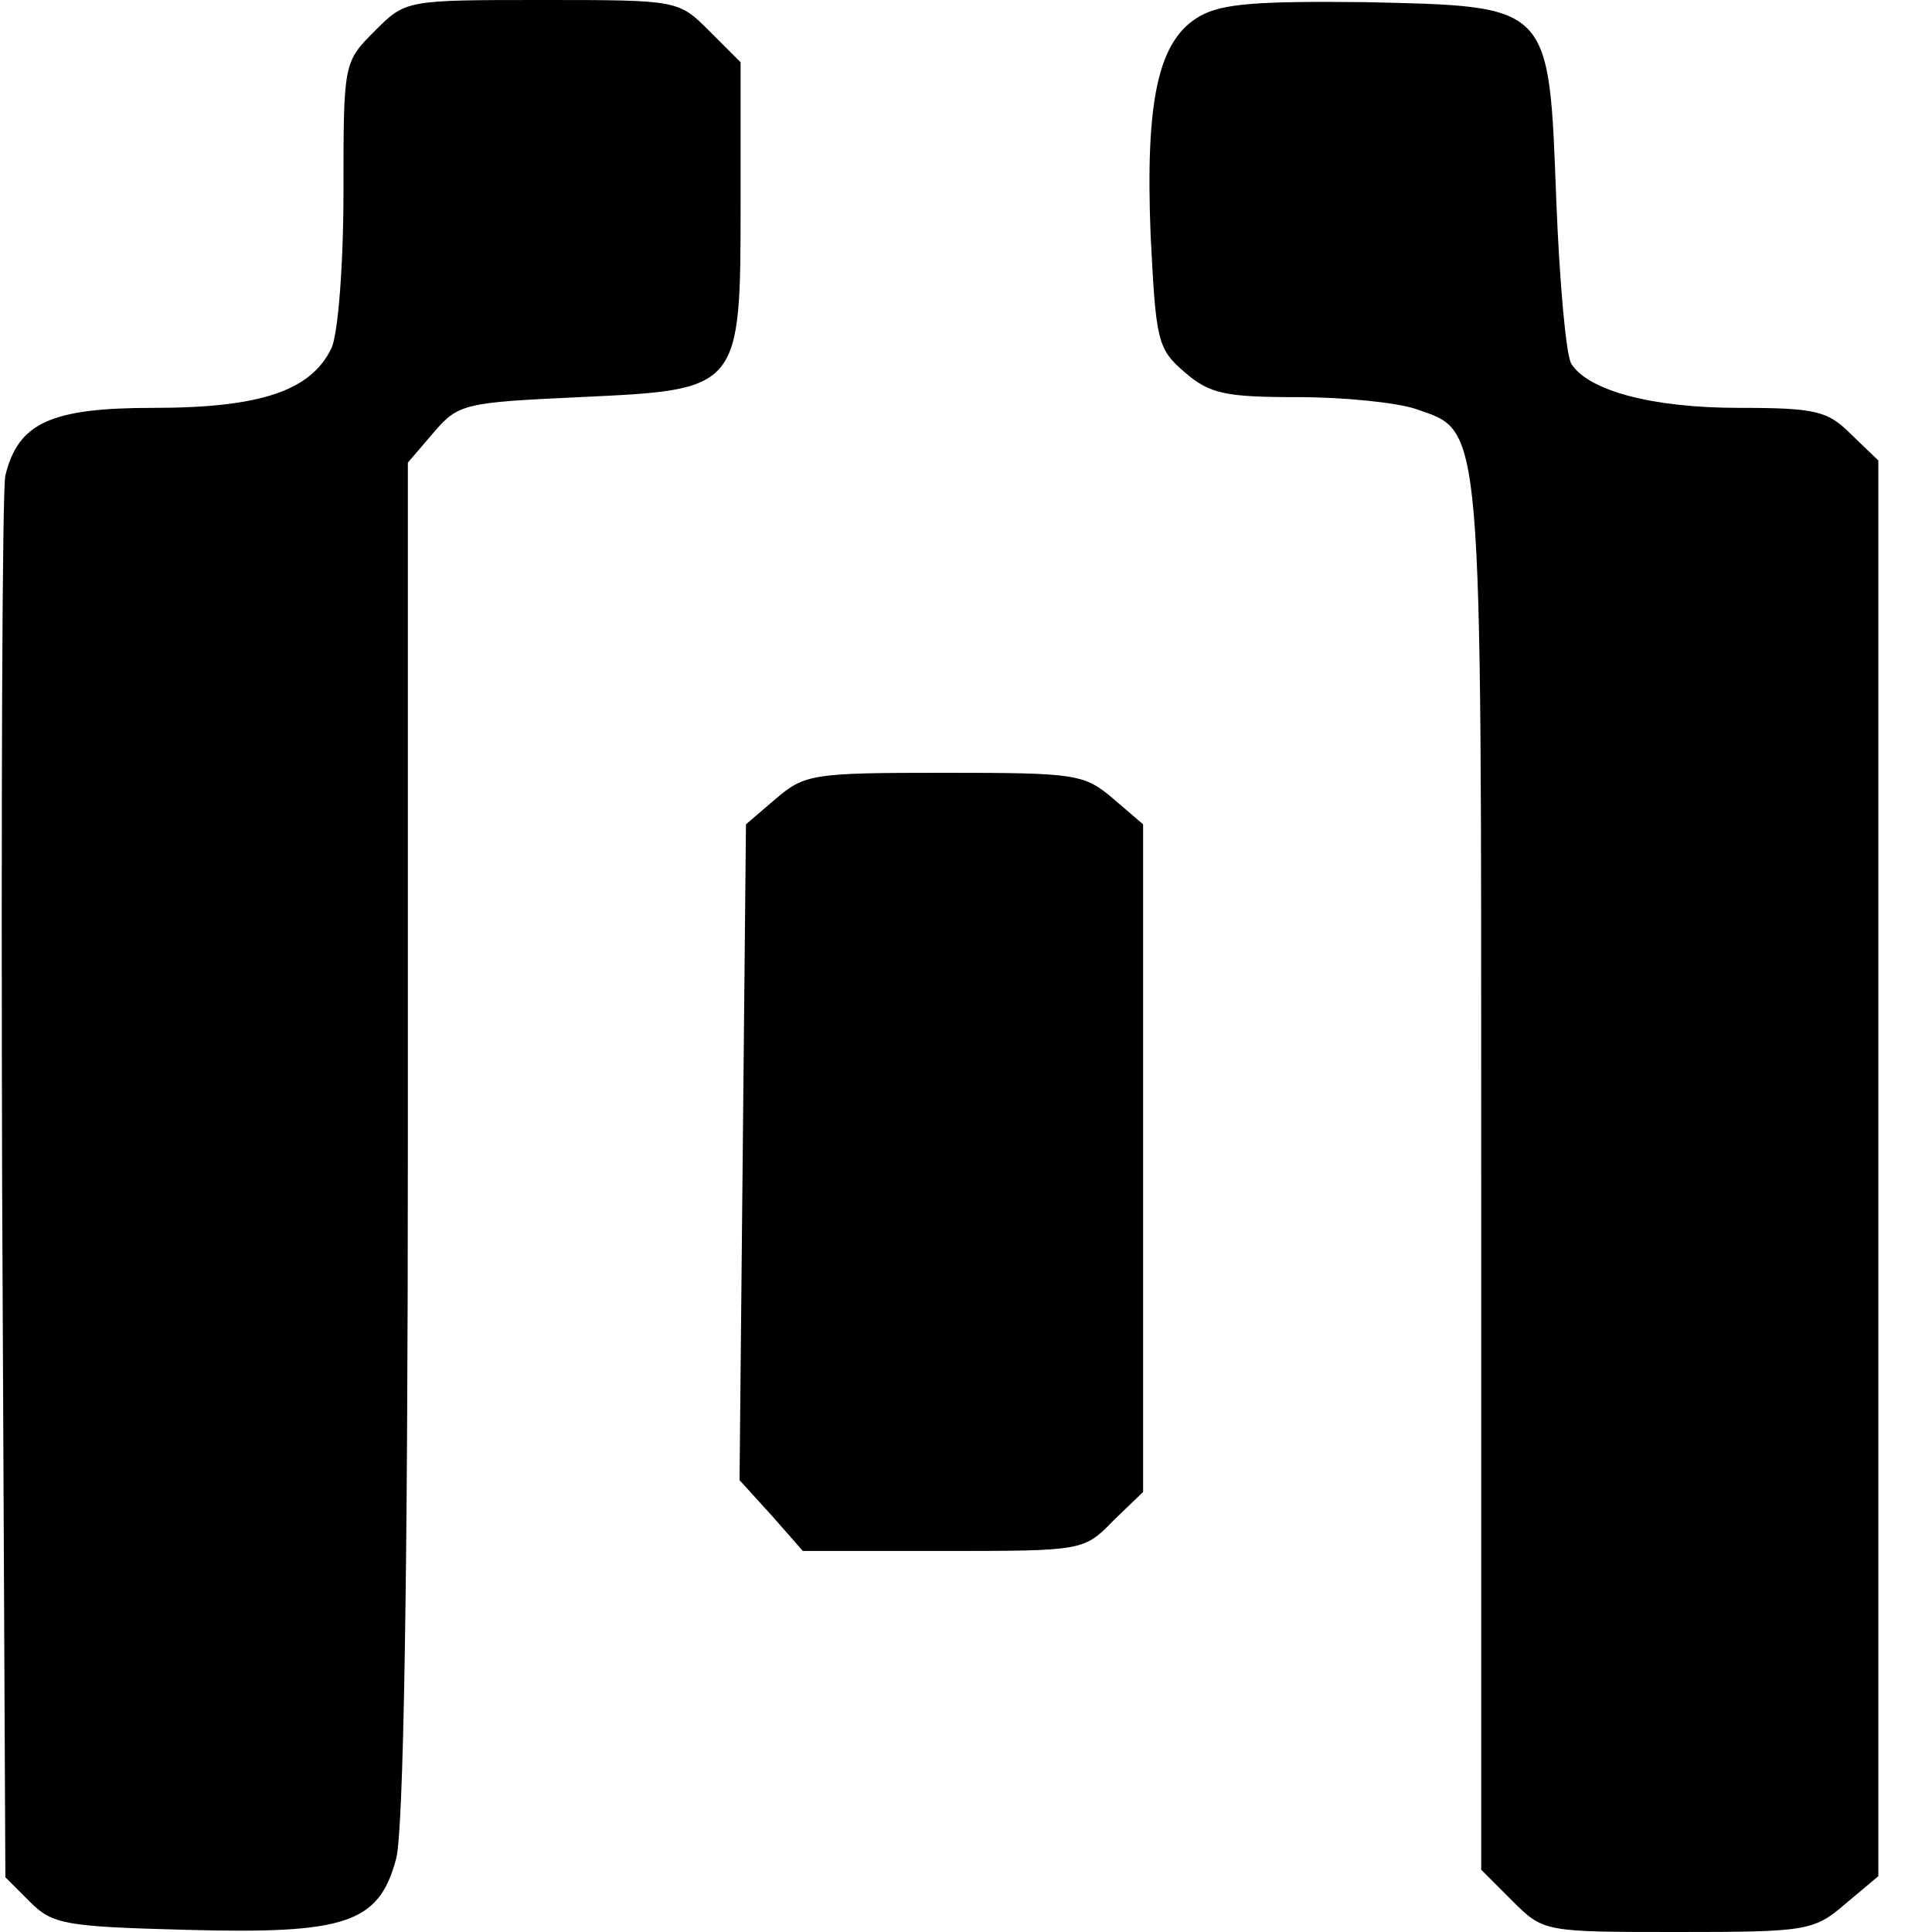
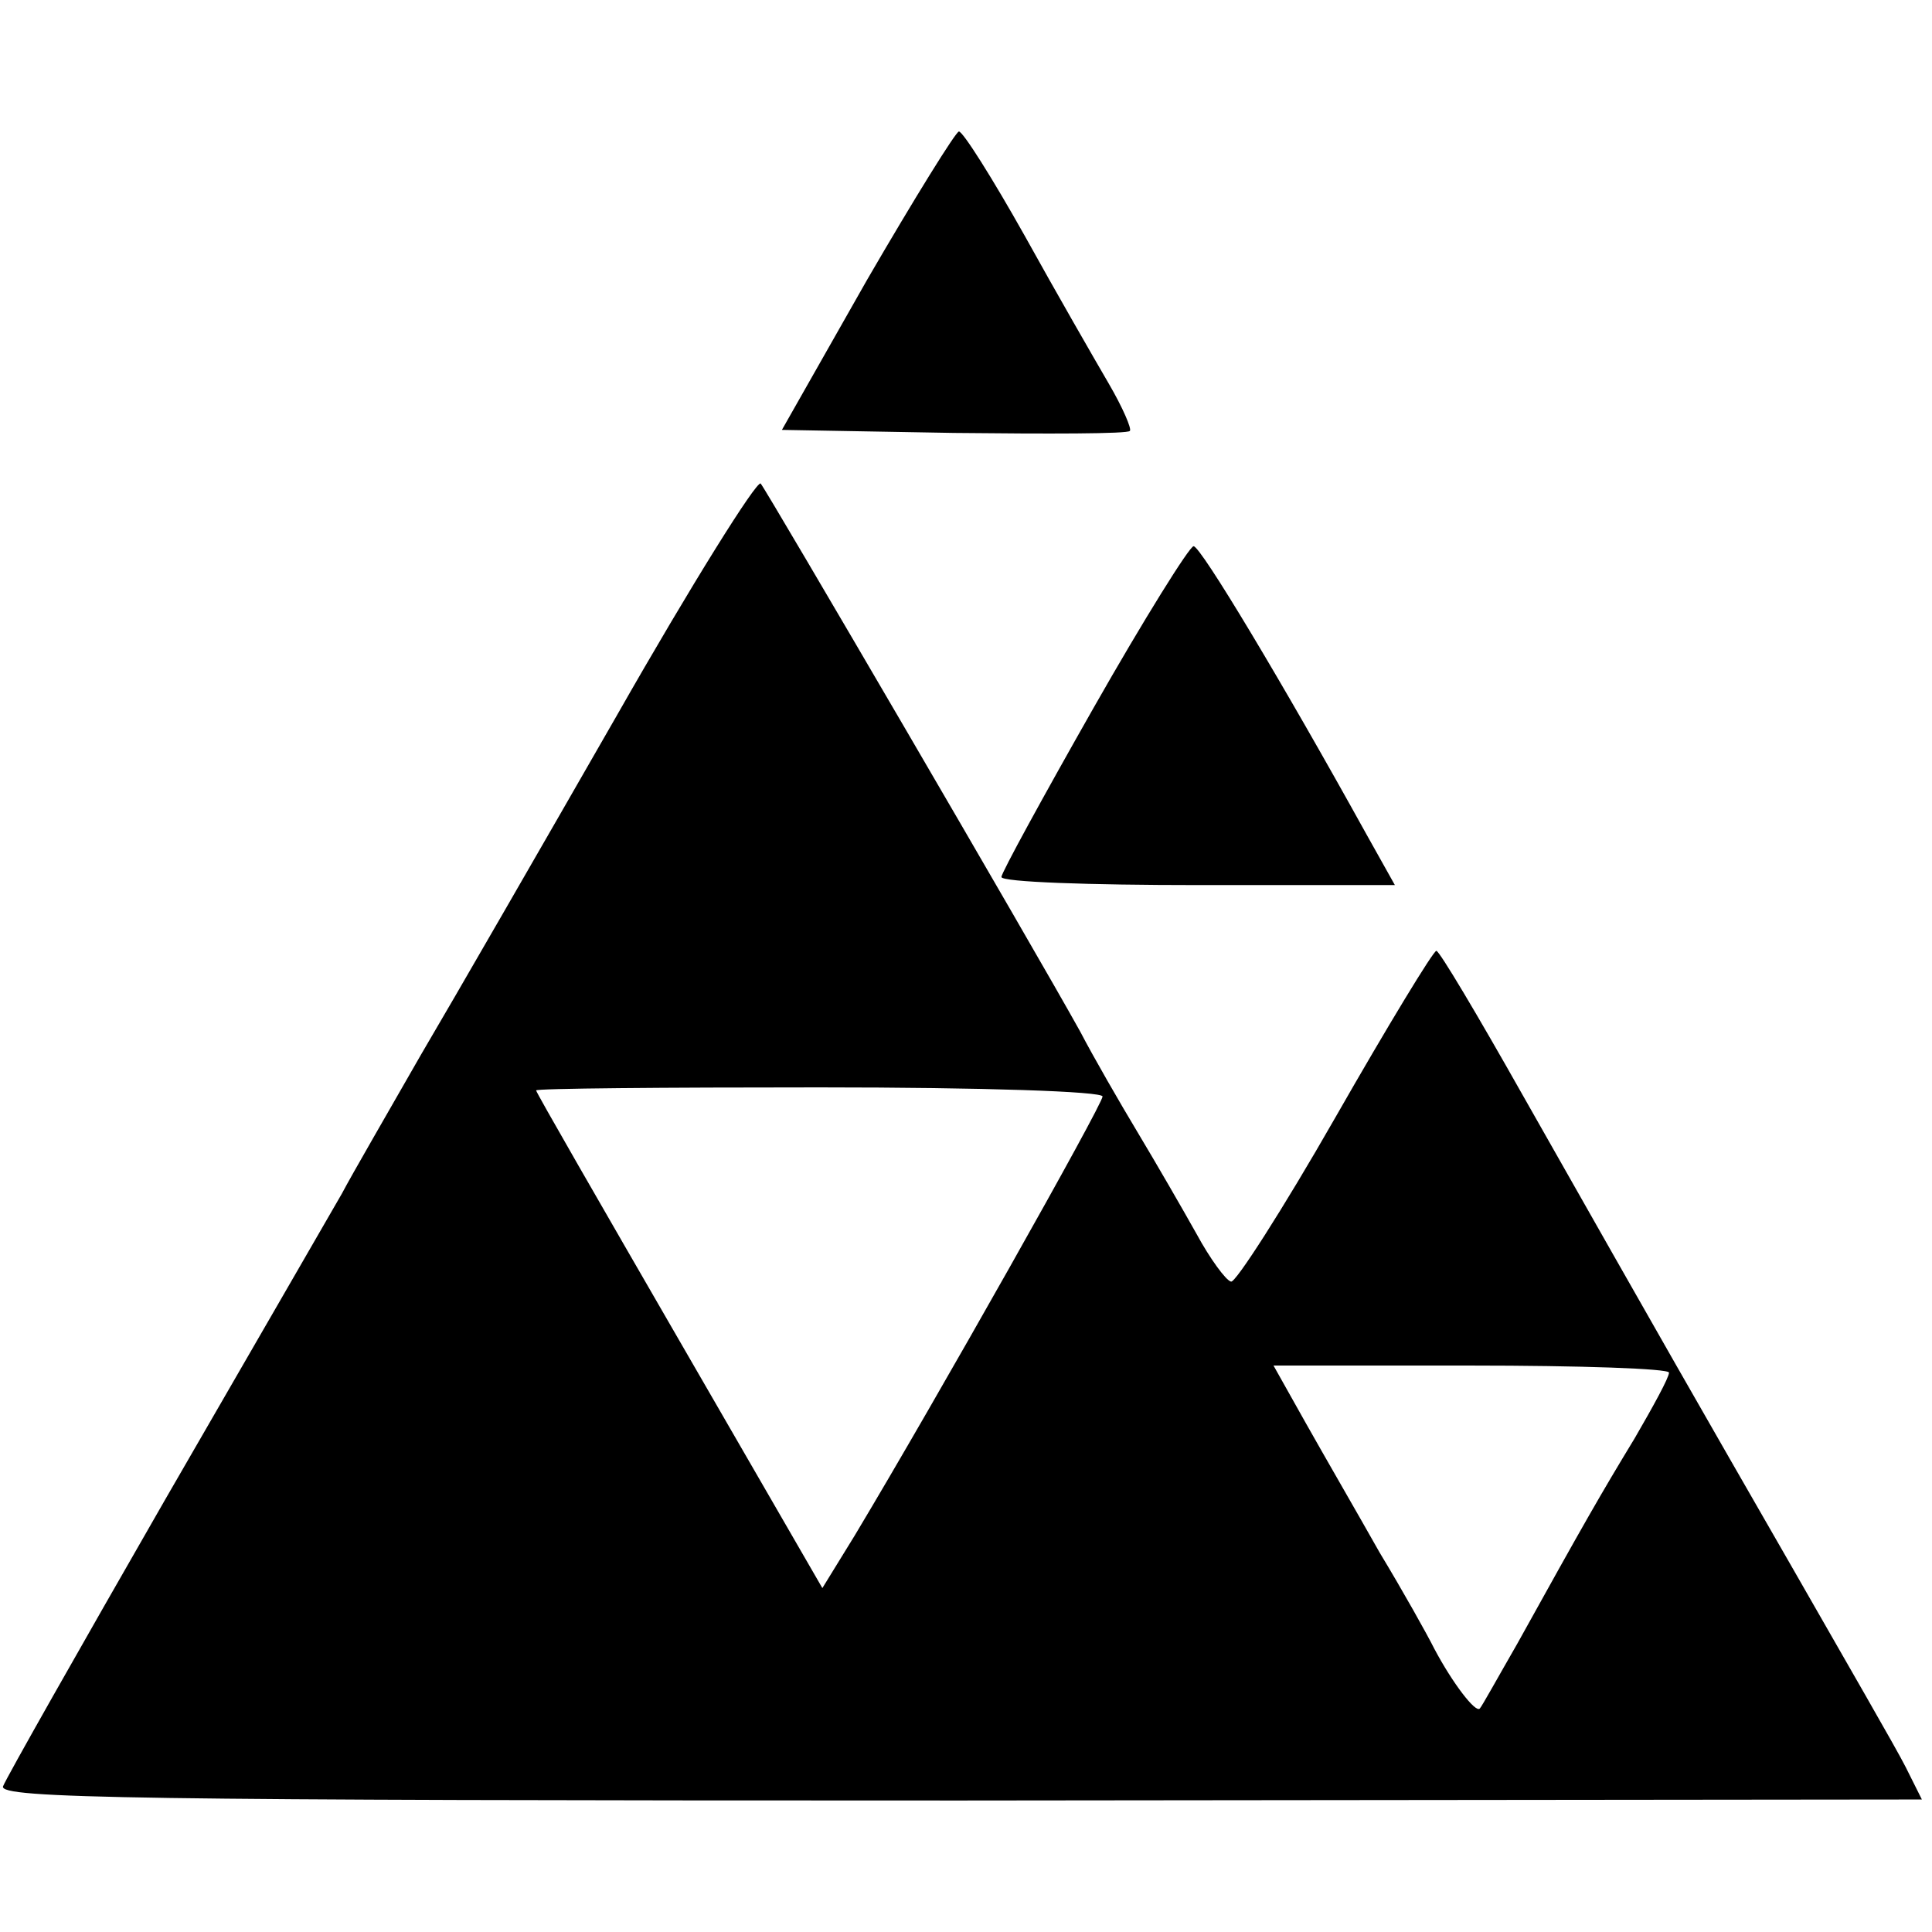
- <svg xmlns="http://www.w3.org/2000/svg" version="1.0" viewBox="0 0 180 180">
-   <path d="M34.9 2.9c-2.9 2.9-2.9 3-2.9 15 0 6.8-.5 13.1-1.1 14.5-1.9 4-6.6 5.6-16.6 5.6C4.7 38 1.7 39.4.5 44.3.2 45.5.1 75.4.2 110.7l.3 64.2 2.3 2.3c2.1 2.1 3.3 2.3 14.6 2.6 14.8.4 17.9-.6 19.5-6.6.7-2.4 1.1-26.2 1.1-66.9V43.1l2.4-2.8c2.3-2.7 2.9-2.8 13.6-3.3 15-.7 15-.6 15-18.2v-13l-2.9-2.9C63.2 0 63.2 0 50.5 0S37.8 0 34.9 2.9zm76.9-1.4c-3.9 2.2-5.1 7.8-4.6 20.4.5 9.8.6 10.6 3.2 12.8 2.3 2 3.8 2.3 10.5 2.3 4.3 0 9.2.5 11 1.1 6.3 2.2 6.1.3 6.1 71.4v64.7l2.9 2.9c2.9 2.9 3 2.9 15.4 2.9 12 0 12.7-.1 15.6-2.6l3.1-2.6V42.9l-2.5-2.4c-2.2-2.2-3.2-2.5-10.5-2.5-8.1 0-14-1.6-15.6-4.1-.5-.8-1.1-7.6-1.4-15.1C144.3.3 144.6.6 127.2.2c-9.8-.1-13.3.1-15.4 1.3zM72.3 74.4l-2.8 2.4-.3 30.6-.3 30.5 3 3.3 2.9 3.3h13.1c12.9 0 13.1 0 15.8-2.8l2.8-2.7V76.8l-2.8-2.4C101 72.1 100.2 72 88 72s-13 .1-15.7 2.4z" />
+ <svg xmlns="http://www.w3.org/2000/svg" version="1.0" viewBox="0 0 191 191">
+   <path d="m85.7 27.7-8.4 14.8 17 .3c9.3.1 17.2.1 17.4-.2.2-.2-.7-2.3-2.1-4.7-1.4-2.4-5.2-9-8.3-14.6-3.2-5.7-6.1-10.3-6.5-10.3-.3 0-4.4 6.6-9.1 14.7zM61 70.7c-7.4 12.9-16.1 28-19.4 33.6-3.2 5.6-6.8 11.8-7.8 13.7-1.1 1.9-9 15.6-17.5 30.3C7.8 163.1.6 175.8.3 176.6c-.4 1.2 12.8 1.4 94.6 1.4l95.1-.1-1.6-3.2c-.9-1.8-6-10.6-11.2-19.7-9.6-16.7-12.3-21.4-26.7-46.8-4.4-7.8-8.2-14.2-8.5-14.2-.3 0-4.8 7.4-10 16.5s-9.9 16.4-10.3 16.2c-.5-.1-2.1-2.3-3.4-4.7-1.4-2.5-4-7-5.8-10-1.8-3-4.4-7.5-5.7-10-4.6-8.3-31-53.5-31.6-54.2-.4-.3-6.8 9.9-14.2 22.9zm48 37.7c0 .8-16.4 29.9-24.5 43.4l-3.2 5.2-14.1-24.4C59.4 119.1 53 108 53 107.8c0-.2 12.6-.3 28-.3 16.3 0 28 .4 28 .9zm56 27.3c0 .5-1.6 3.4-3.4 6.5-3.4 5.6-5 8.4-11.6 20.3-1.9 3.3-3.5 6.2-3.7 6.4-.4.5-2.7-2.5-4.5-5.9-.7-1.4-3.1-5.7-5.4-9.5-2.2-3.9-5.5-9.6-7.3-12.8l-3.2-5.7h19.5c10.8 0 19.6.3 19.6.7z" />
+   <path d="M108.1 70c-5 8.8-9.1 16.3-9.1 16.7 0 .5 8.7.8 19.4.8h19.5l-2.8-5C126.8 67.5 118.7 54 118 54c-.4 0-4.9 7.2-9.9 16z" />
</svg>
